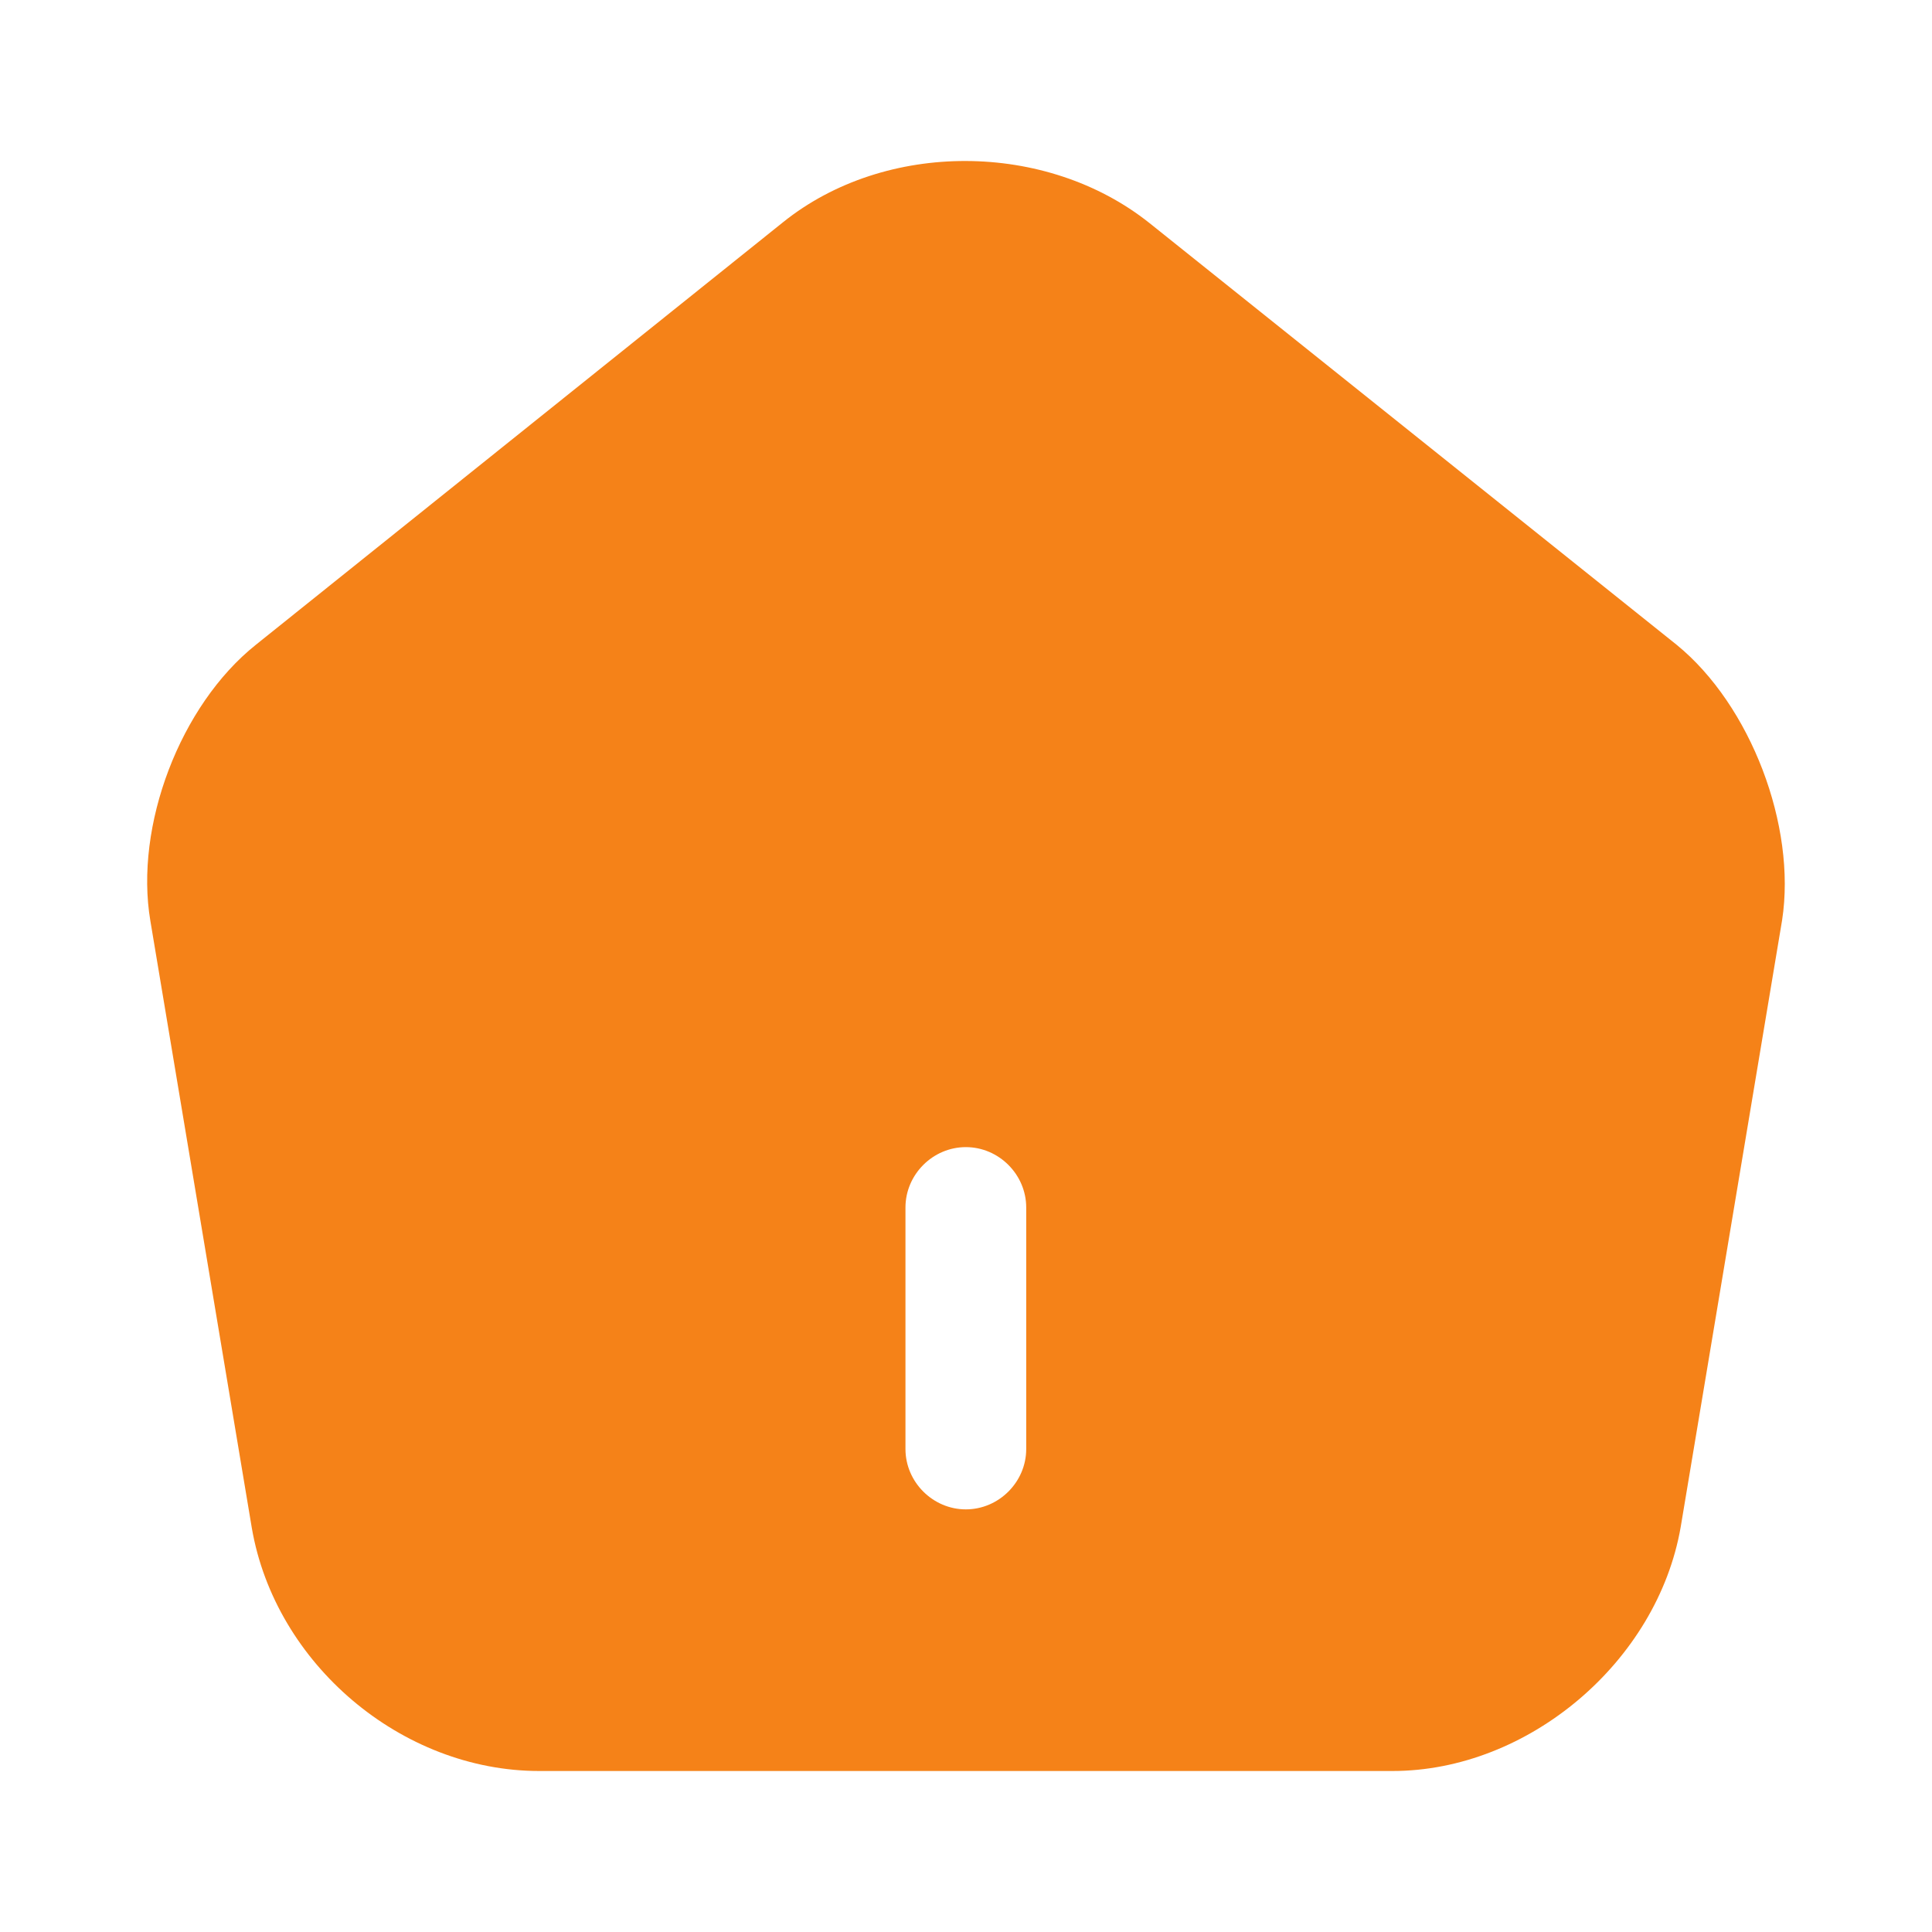
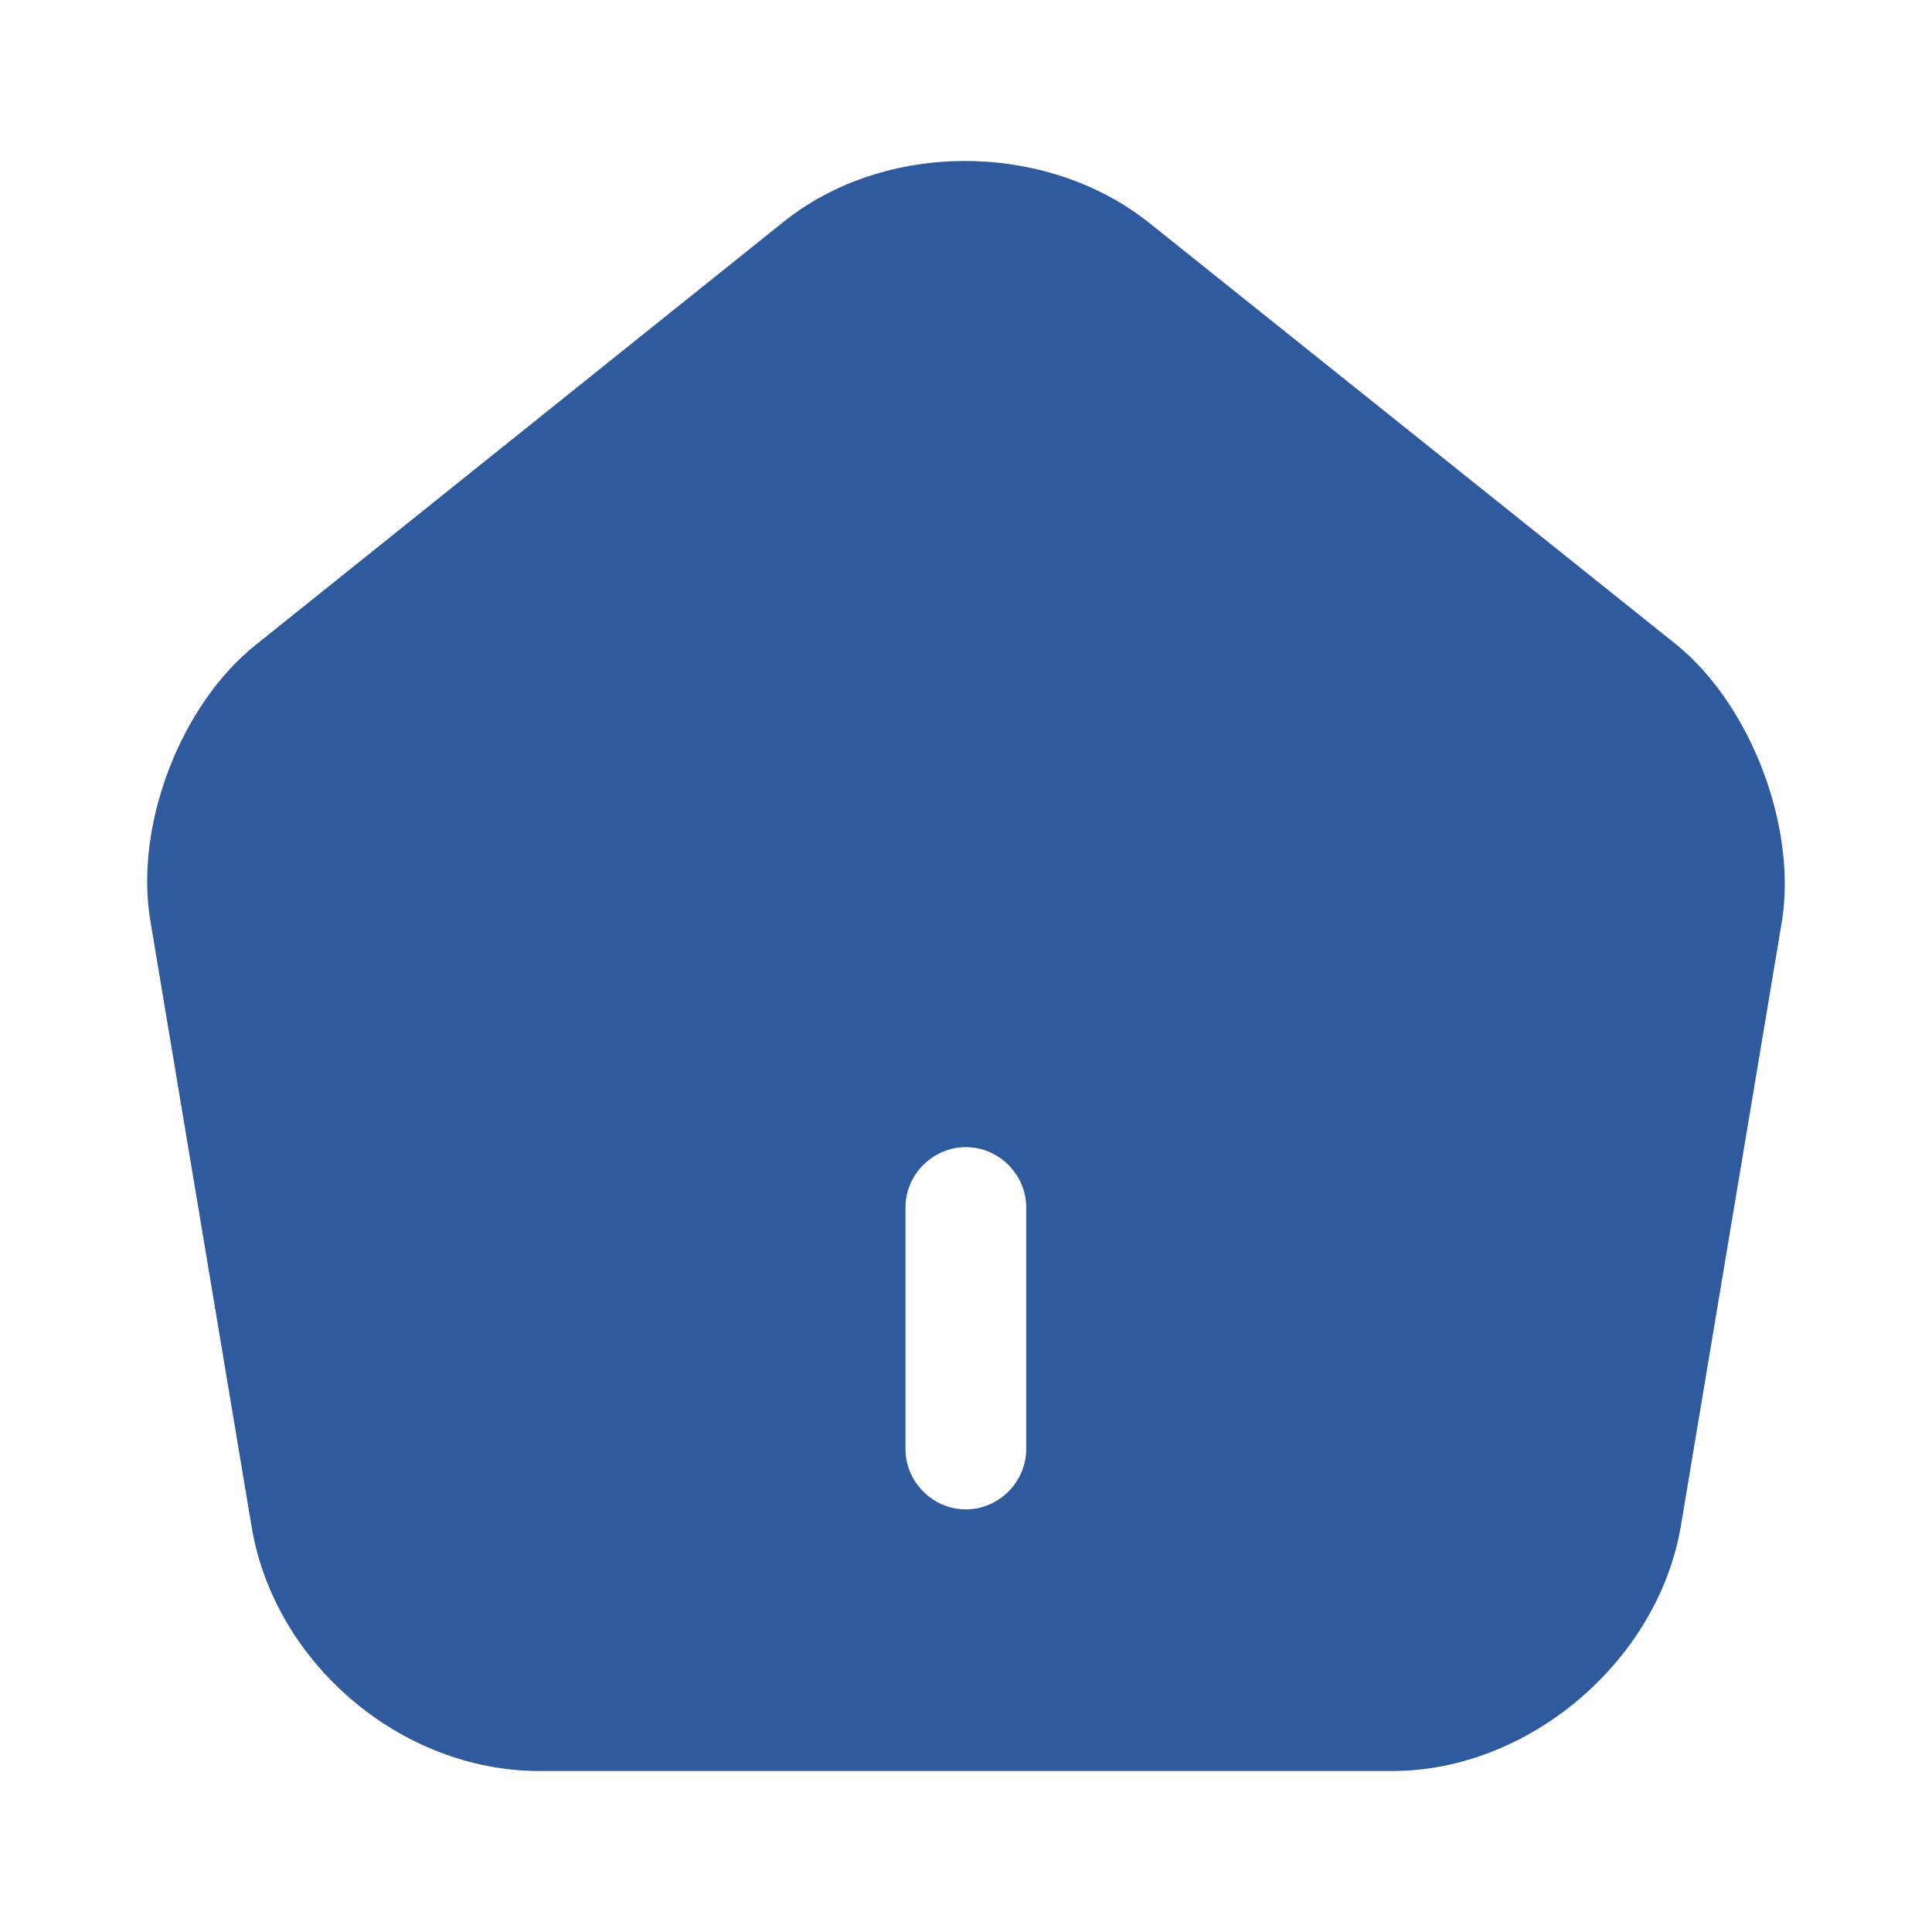
- <svg xmlns="http://www.w3.org/2000/svg" width="24" height="24" viewBox="0 0 24 24" fill="none">
-   <path d="M20.828 8.01L14.278 2.77C12.998 1.75 10.998 1.74 9.728 2.76L3.178 8.01C2.238 8.76 1.668 10.26 1.868 11.44L3.128 18.98C3.418 20.67 4.988 22 6.698 22H17.298C18.988 22 20.588 20.64 20.878 18.97L22.138 11.43C22.318 10.26 21.748 8.76 20.828 8.01ZM12.748 18C12.748 18.41 12.408 18.75 11.998 18.75C11.588 18.75 11.248 18.41 11.248 18V15C11.248 14.59 11.588 14.25 11.998 14.25C12.408 14.25 12.748 14.59 12.748 15V18Z" fill="#F58218" />
+ <svg xmlns="http://www.w3.org/2000/svg" width="24" height="24" viewBox="0 0 24 24" fill="none" version="1.1" id="svg4">
+   <defs id="defs8" />
+   <path d="M20.828 8.01L14.278 2.77C12.998 1.75 10.998 1.74 9.728 2.76L3.178 8.01C2.238 8.76 1.668 10.26 1.868 11.44L3.128 18.98C3.418 20.67 4.988 22 6.698 22H17.298C18.988 22 20.588 20.64 20.878 18.97L22.138 11.43C22.318 10.26 21.748 8.76 20.828 8.01ZM12.748 18C12.748 18.41 12.408 18.75 11.998 18.75C11.588 18.75 11.248 18.41 11.248 18V15C11.248 14.59 11.588 14.25 11.998 14.25C12.408 14.25 12.748 14.59 12.748 15V18Z" fill="#F58218" id="path2" style="fill:#2f5a9e;fill-opacity:1" />
</svg>
